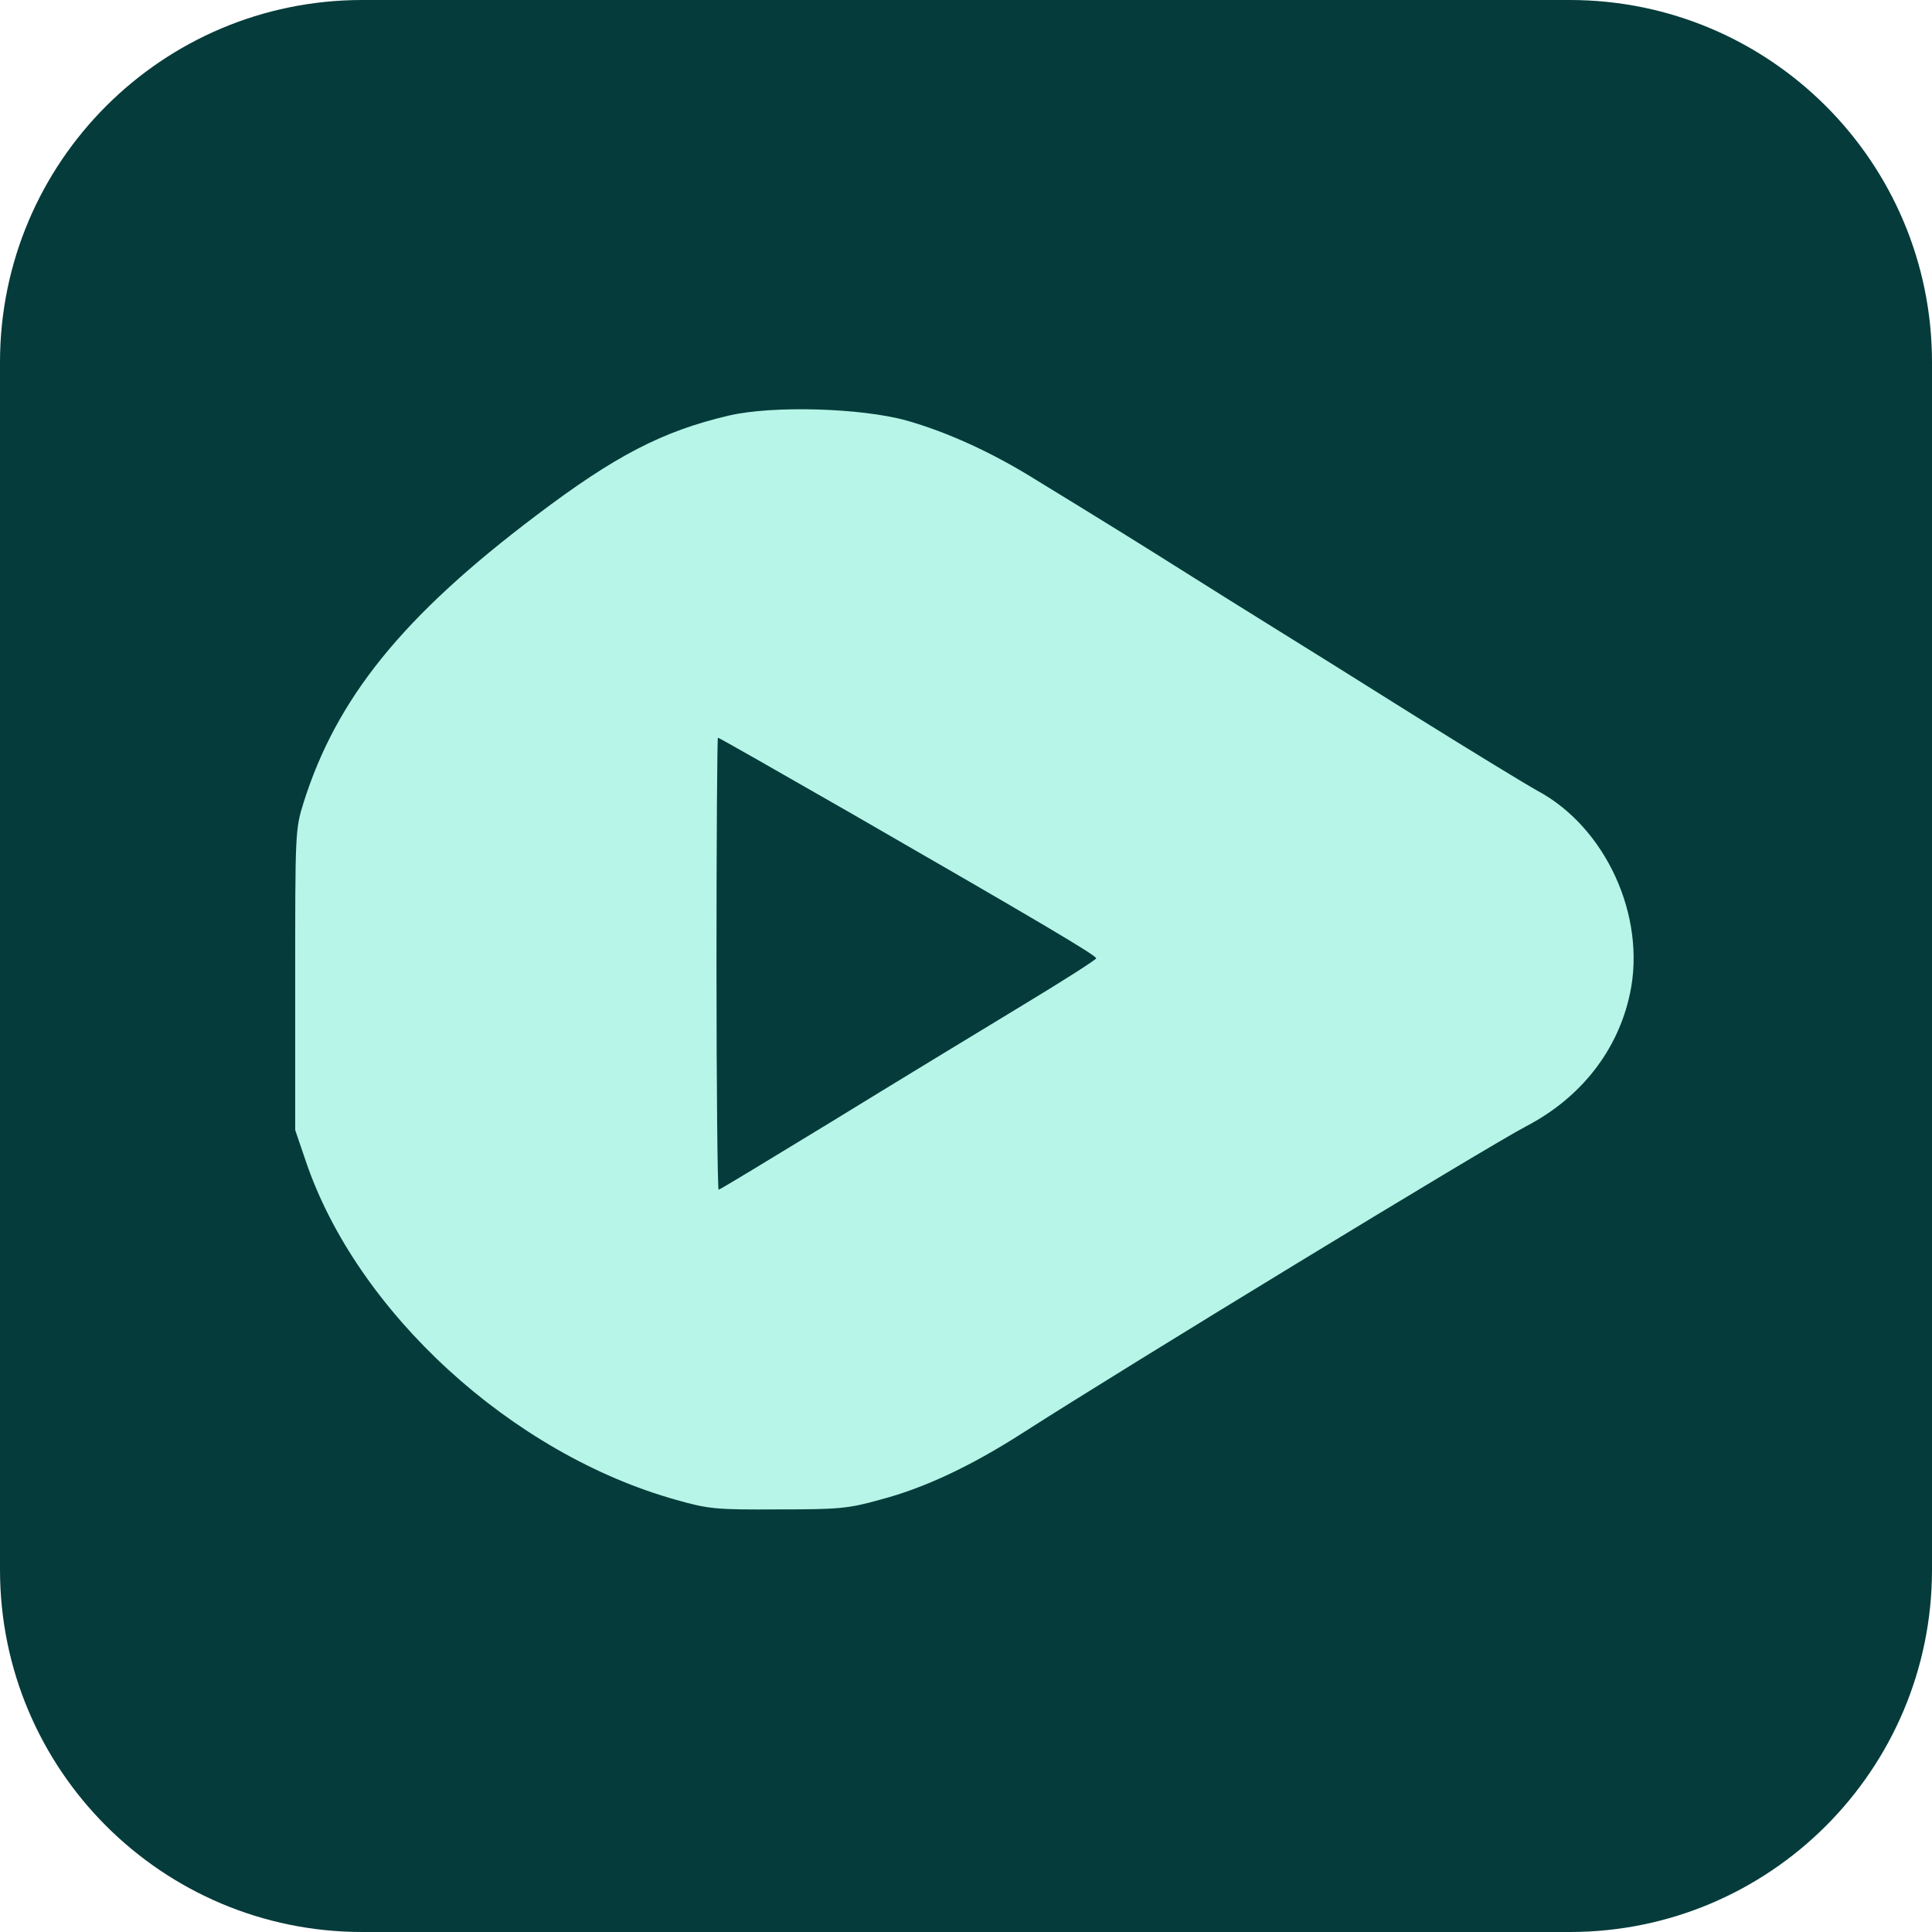
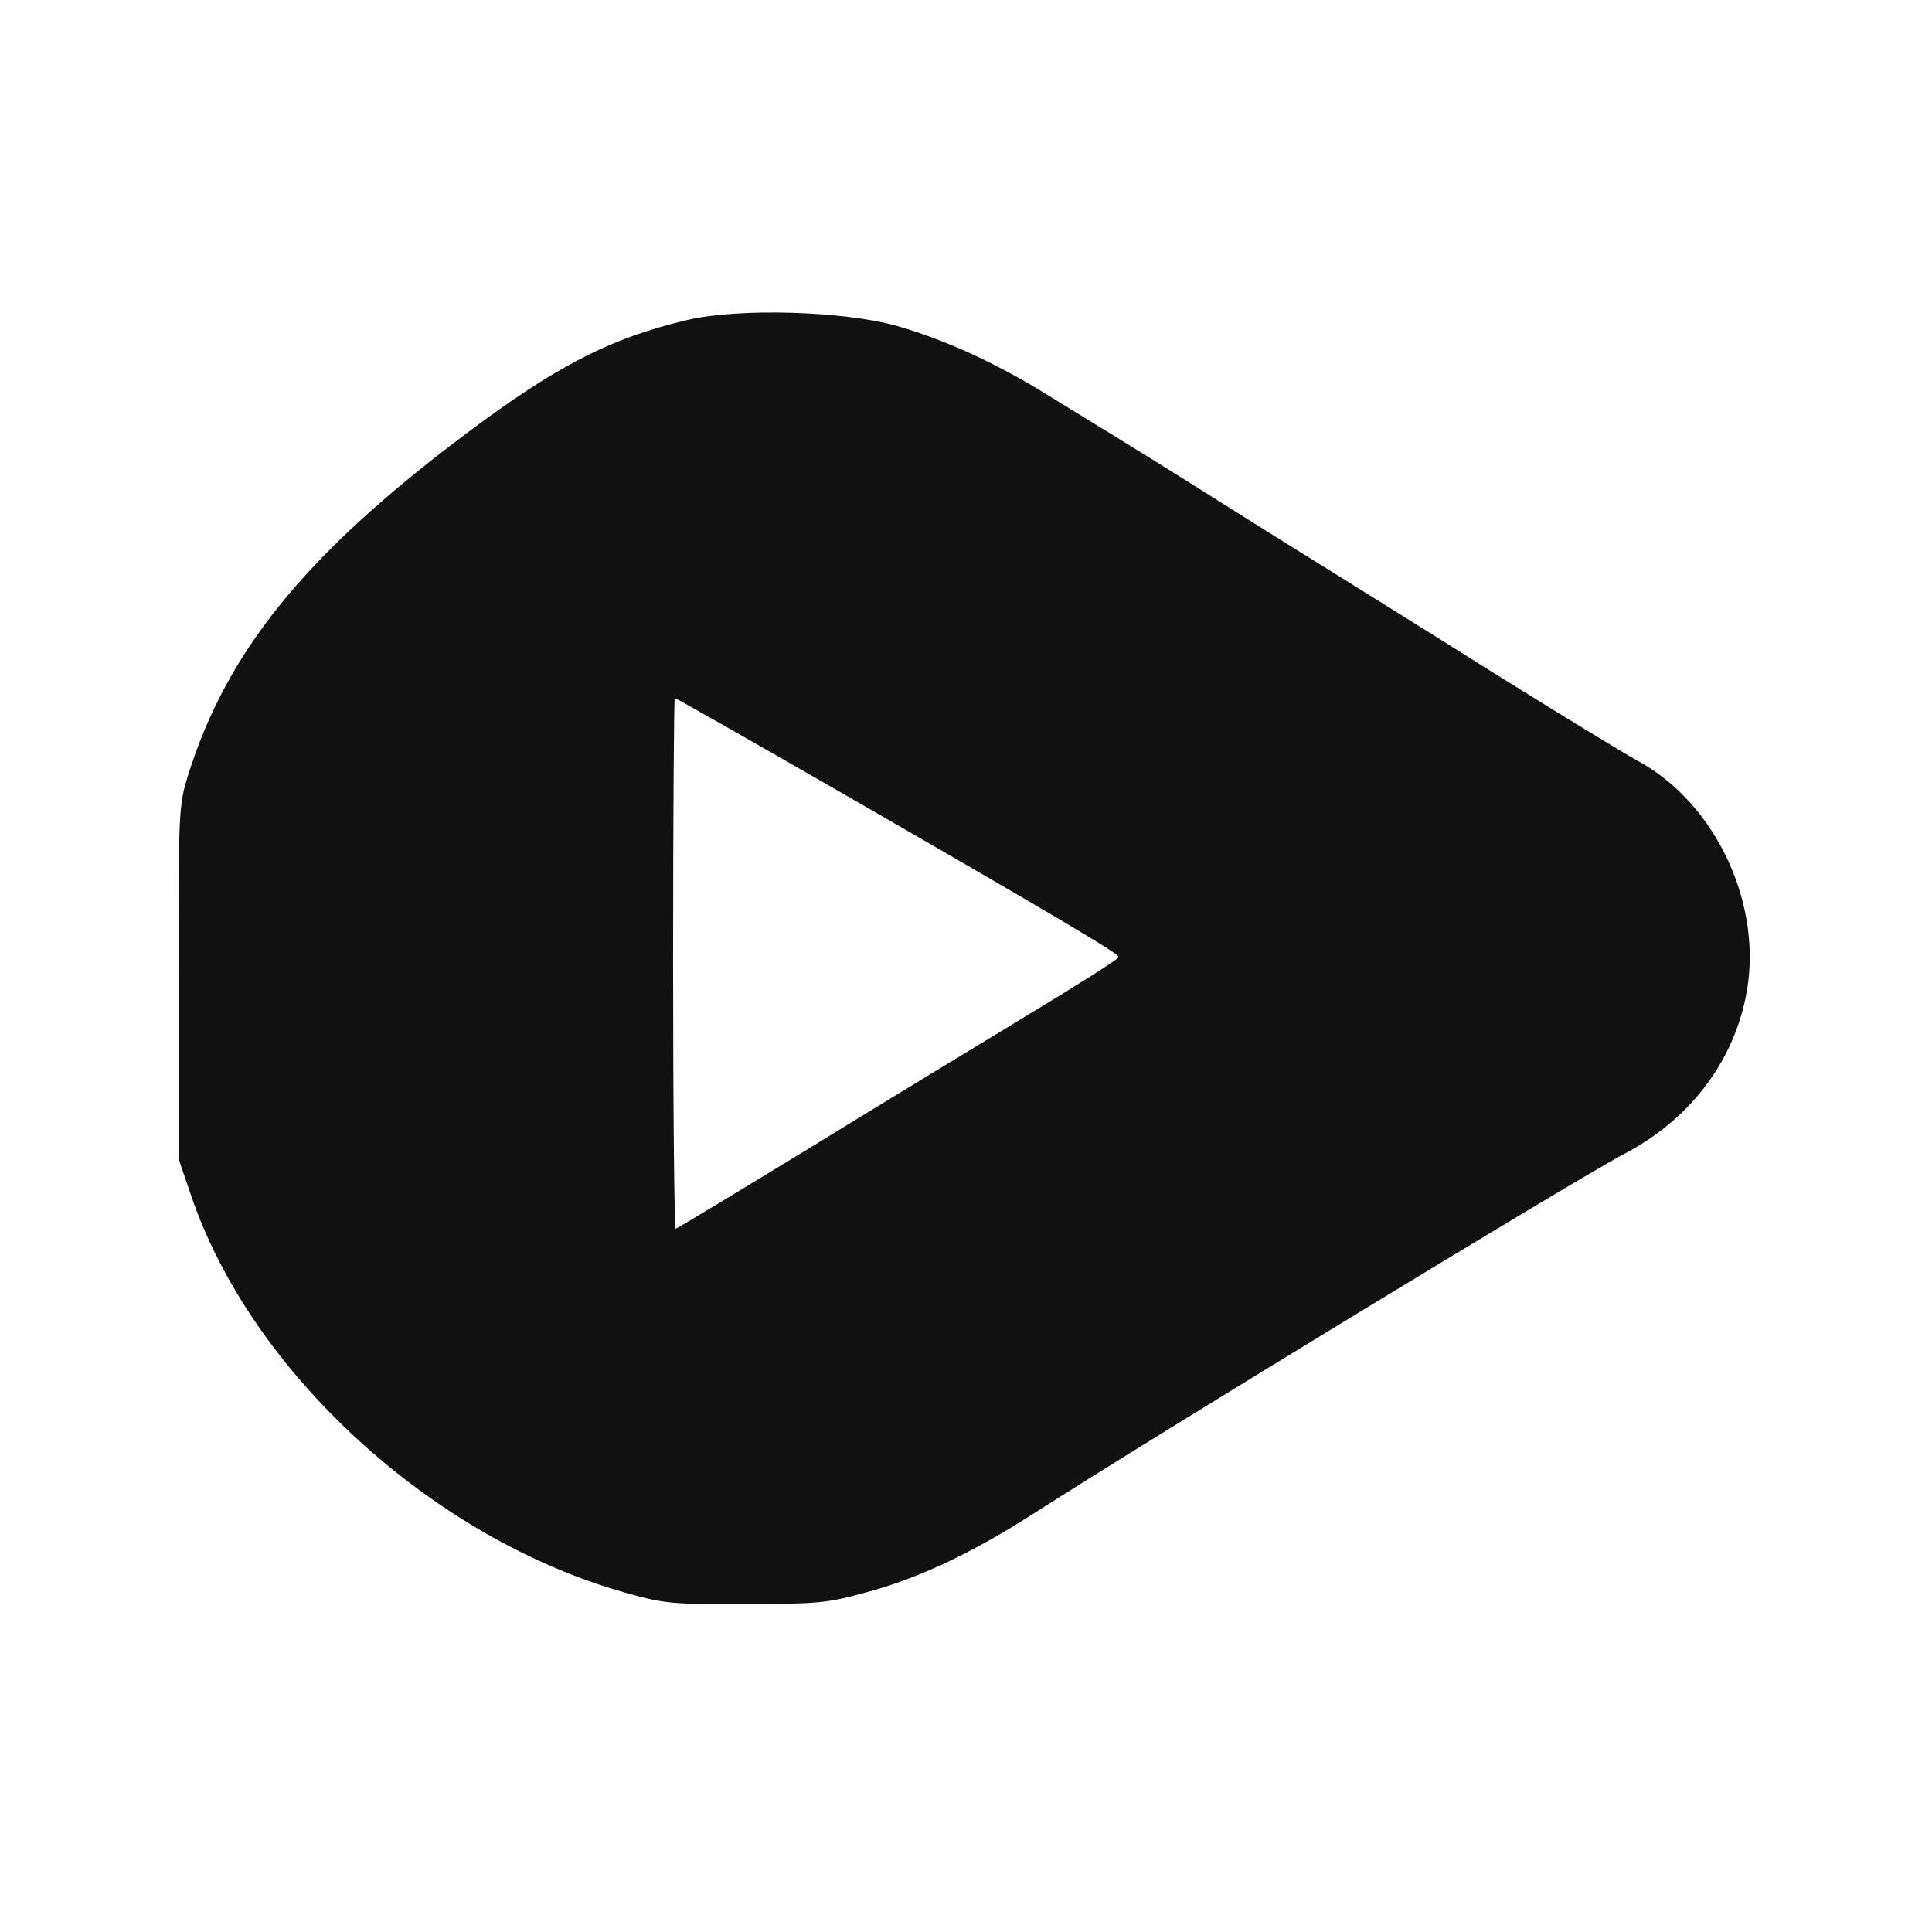
- <svg xmlns="http://www.w3.org/2000/svg" width="512" height="512" viewBox="0 0 512 512" role="img" aria-label="zavod.today app icon">
-   <rect width="512" height="512" rx="96" fill="#063B3B" />
-   <g transform="translate(72 103.5) scale(0.9583333)">
-     <g transform="translate(0,318) scale(0.1,-0.1)" fill="#B6F5E7" stroke="none">
+ <svg xmlns="http://www.w3.org/2000/svg" width="512" height="512" viewBox="0 0 512 512" role="img" aria-label="zavod.today symbol — black">
+   <g transform="translate(40 77) scale(1.125)">
+     <g transform="translate(0,318) scale(0.1,-0.1)" fill="#111111" stroke="none">
      <path d="M1265 3111 c-184 -43 -315 -111 -533 -276 -370 -279 -553 -506 -644 -795 -23 -74 -23 -83 -23 -490 l0 -415 29 -85 c141 -418 570 -811 1026 -938 88 -25 109 -27 280 -26 168 0 194 2 283 27 122 32 251 93 393 184 290 186 1285 792 1394 849 151 79 253 210 286 366 46 214 -67 461 -257 562 -29 16 -180 108 -334 204 -154 97 -334 209 -400 250 -66 41 -172 107 -235 147 -111 70 -220 138 -418 259 -122 76 -244 131 -356 163 -126 35 -370 42 -491 14z m332 -1097 c533 -307 683 -396 683 -404 0 -4 -96 -65 -212 -135 -117 -71 -351 -213 -520 -317 -169 -103 -309 -188 -312 -188 -3 0 -6 281 -6 625 0 344 2 625 4 625 3 0 166 -93 363 -206z" />
    </g>
  </g>
</svg>
